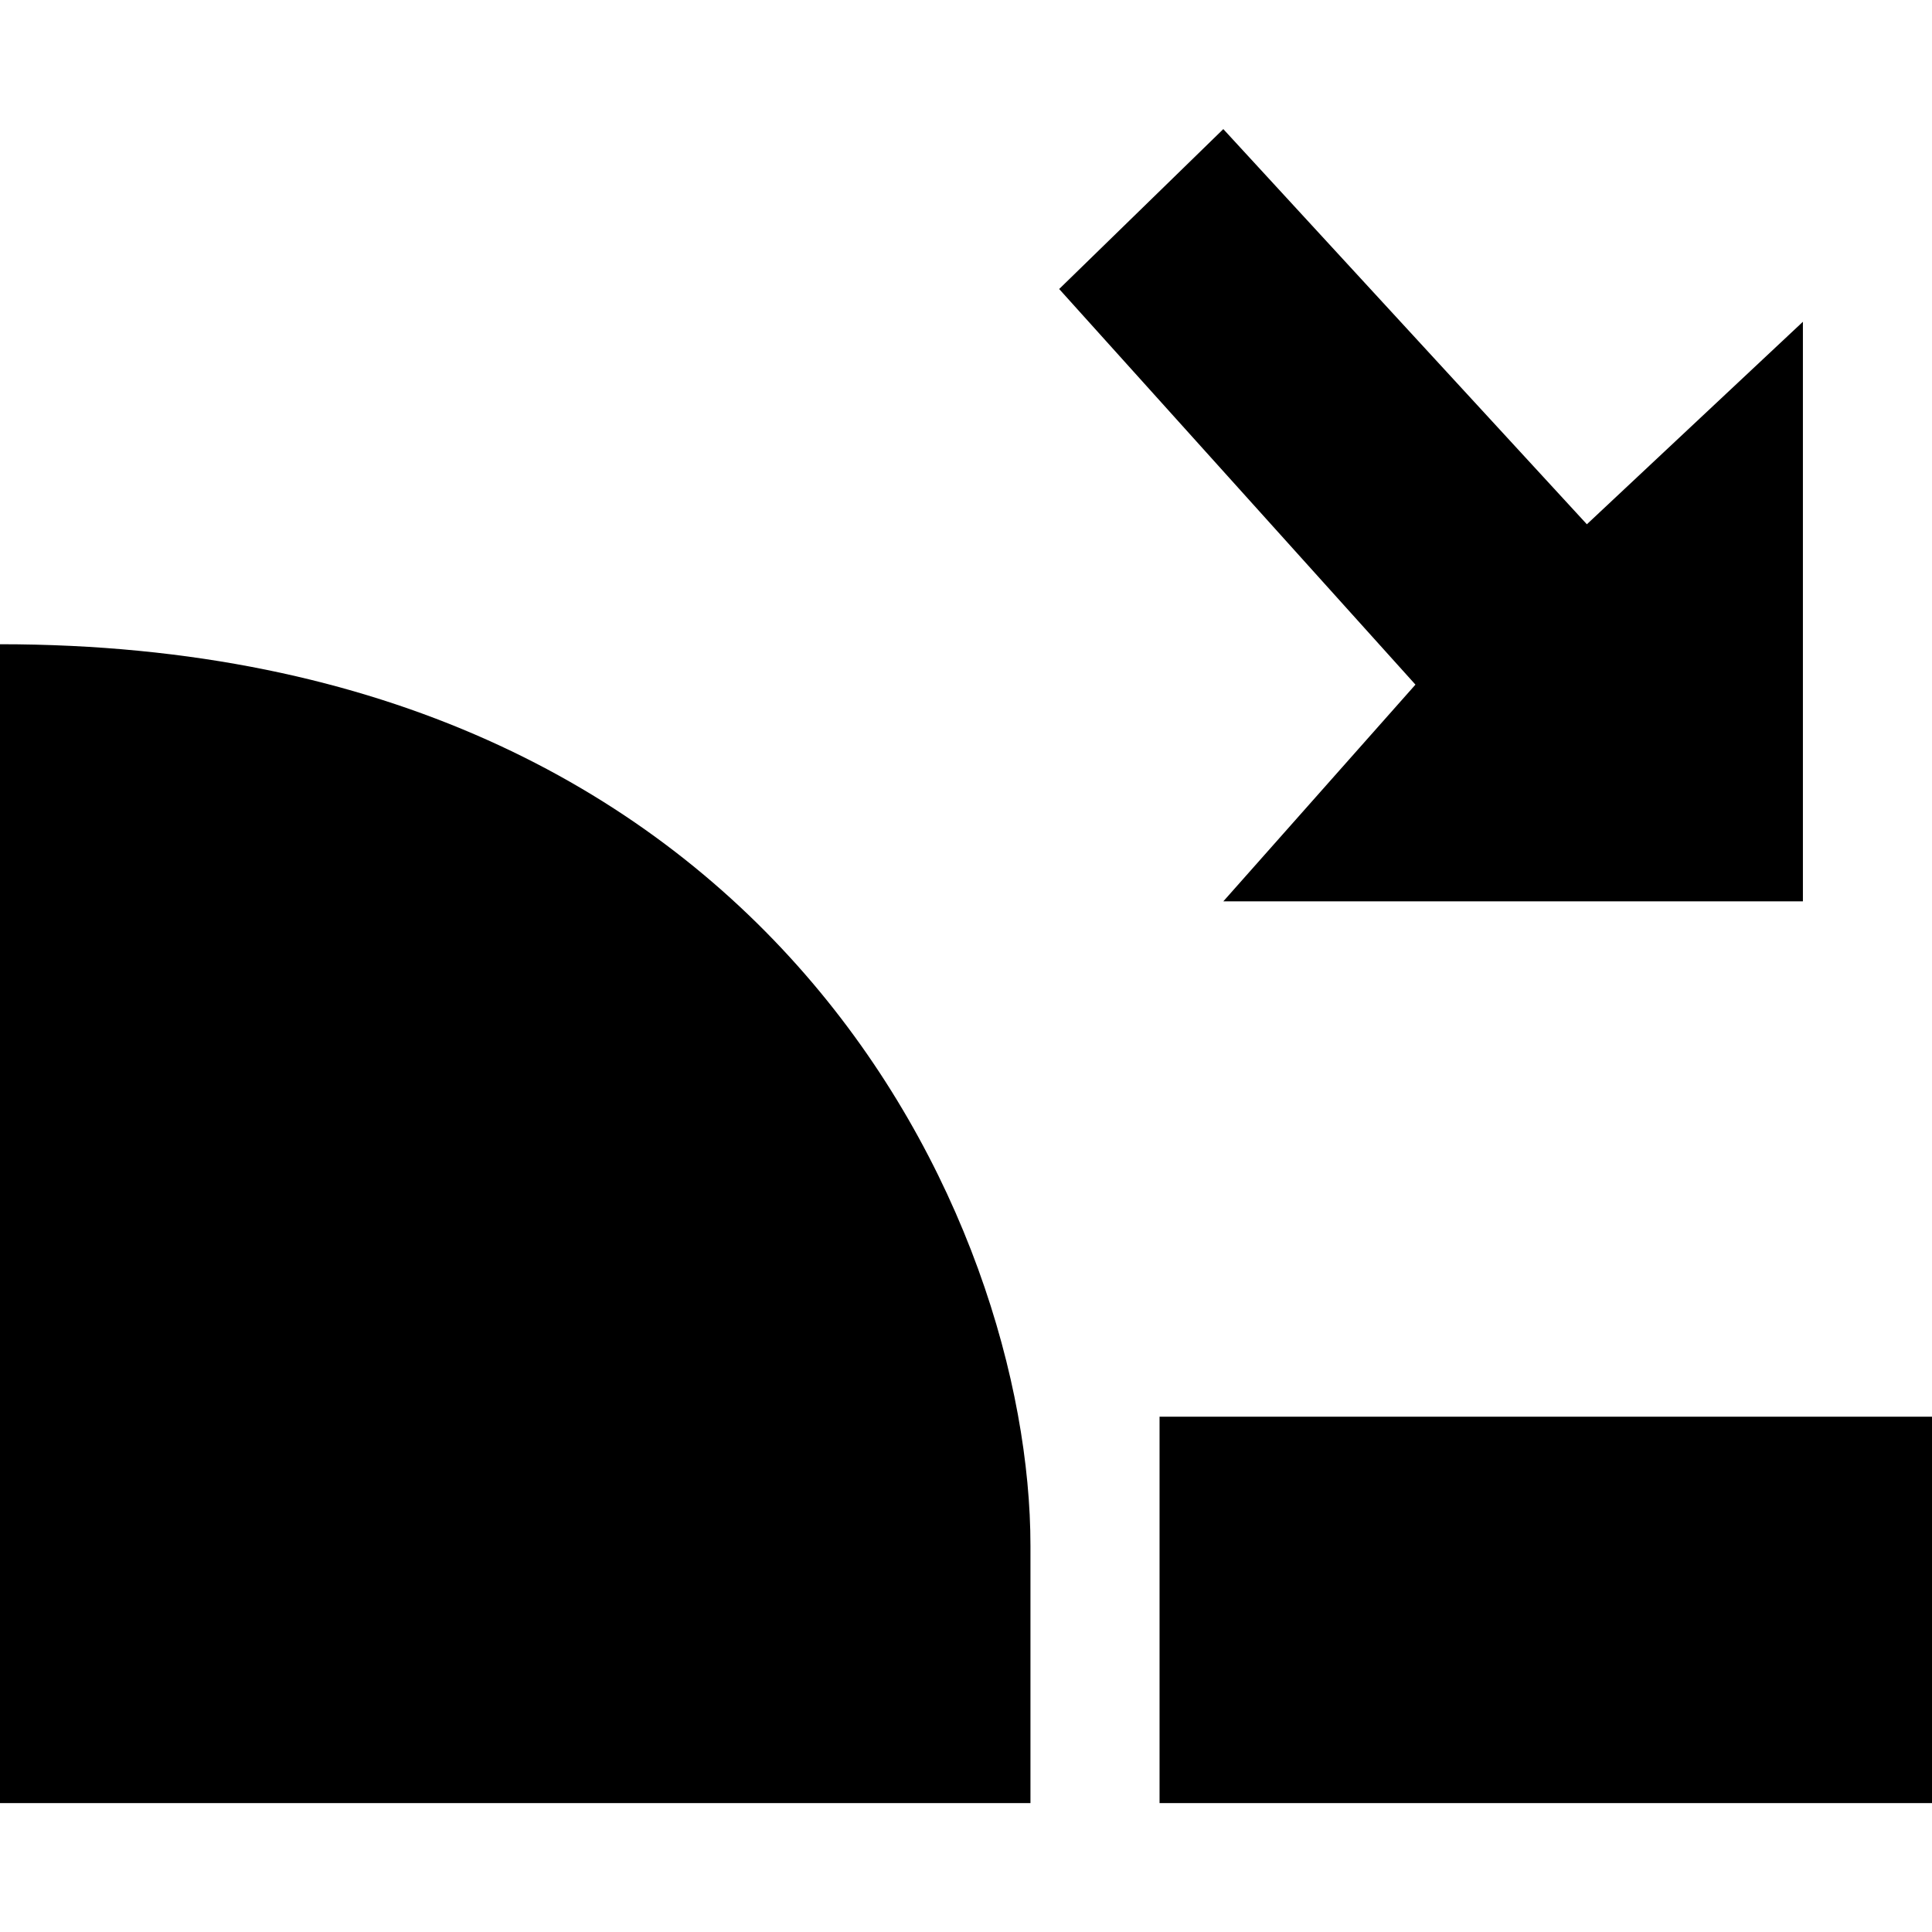
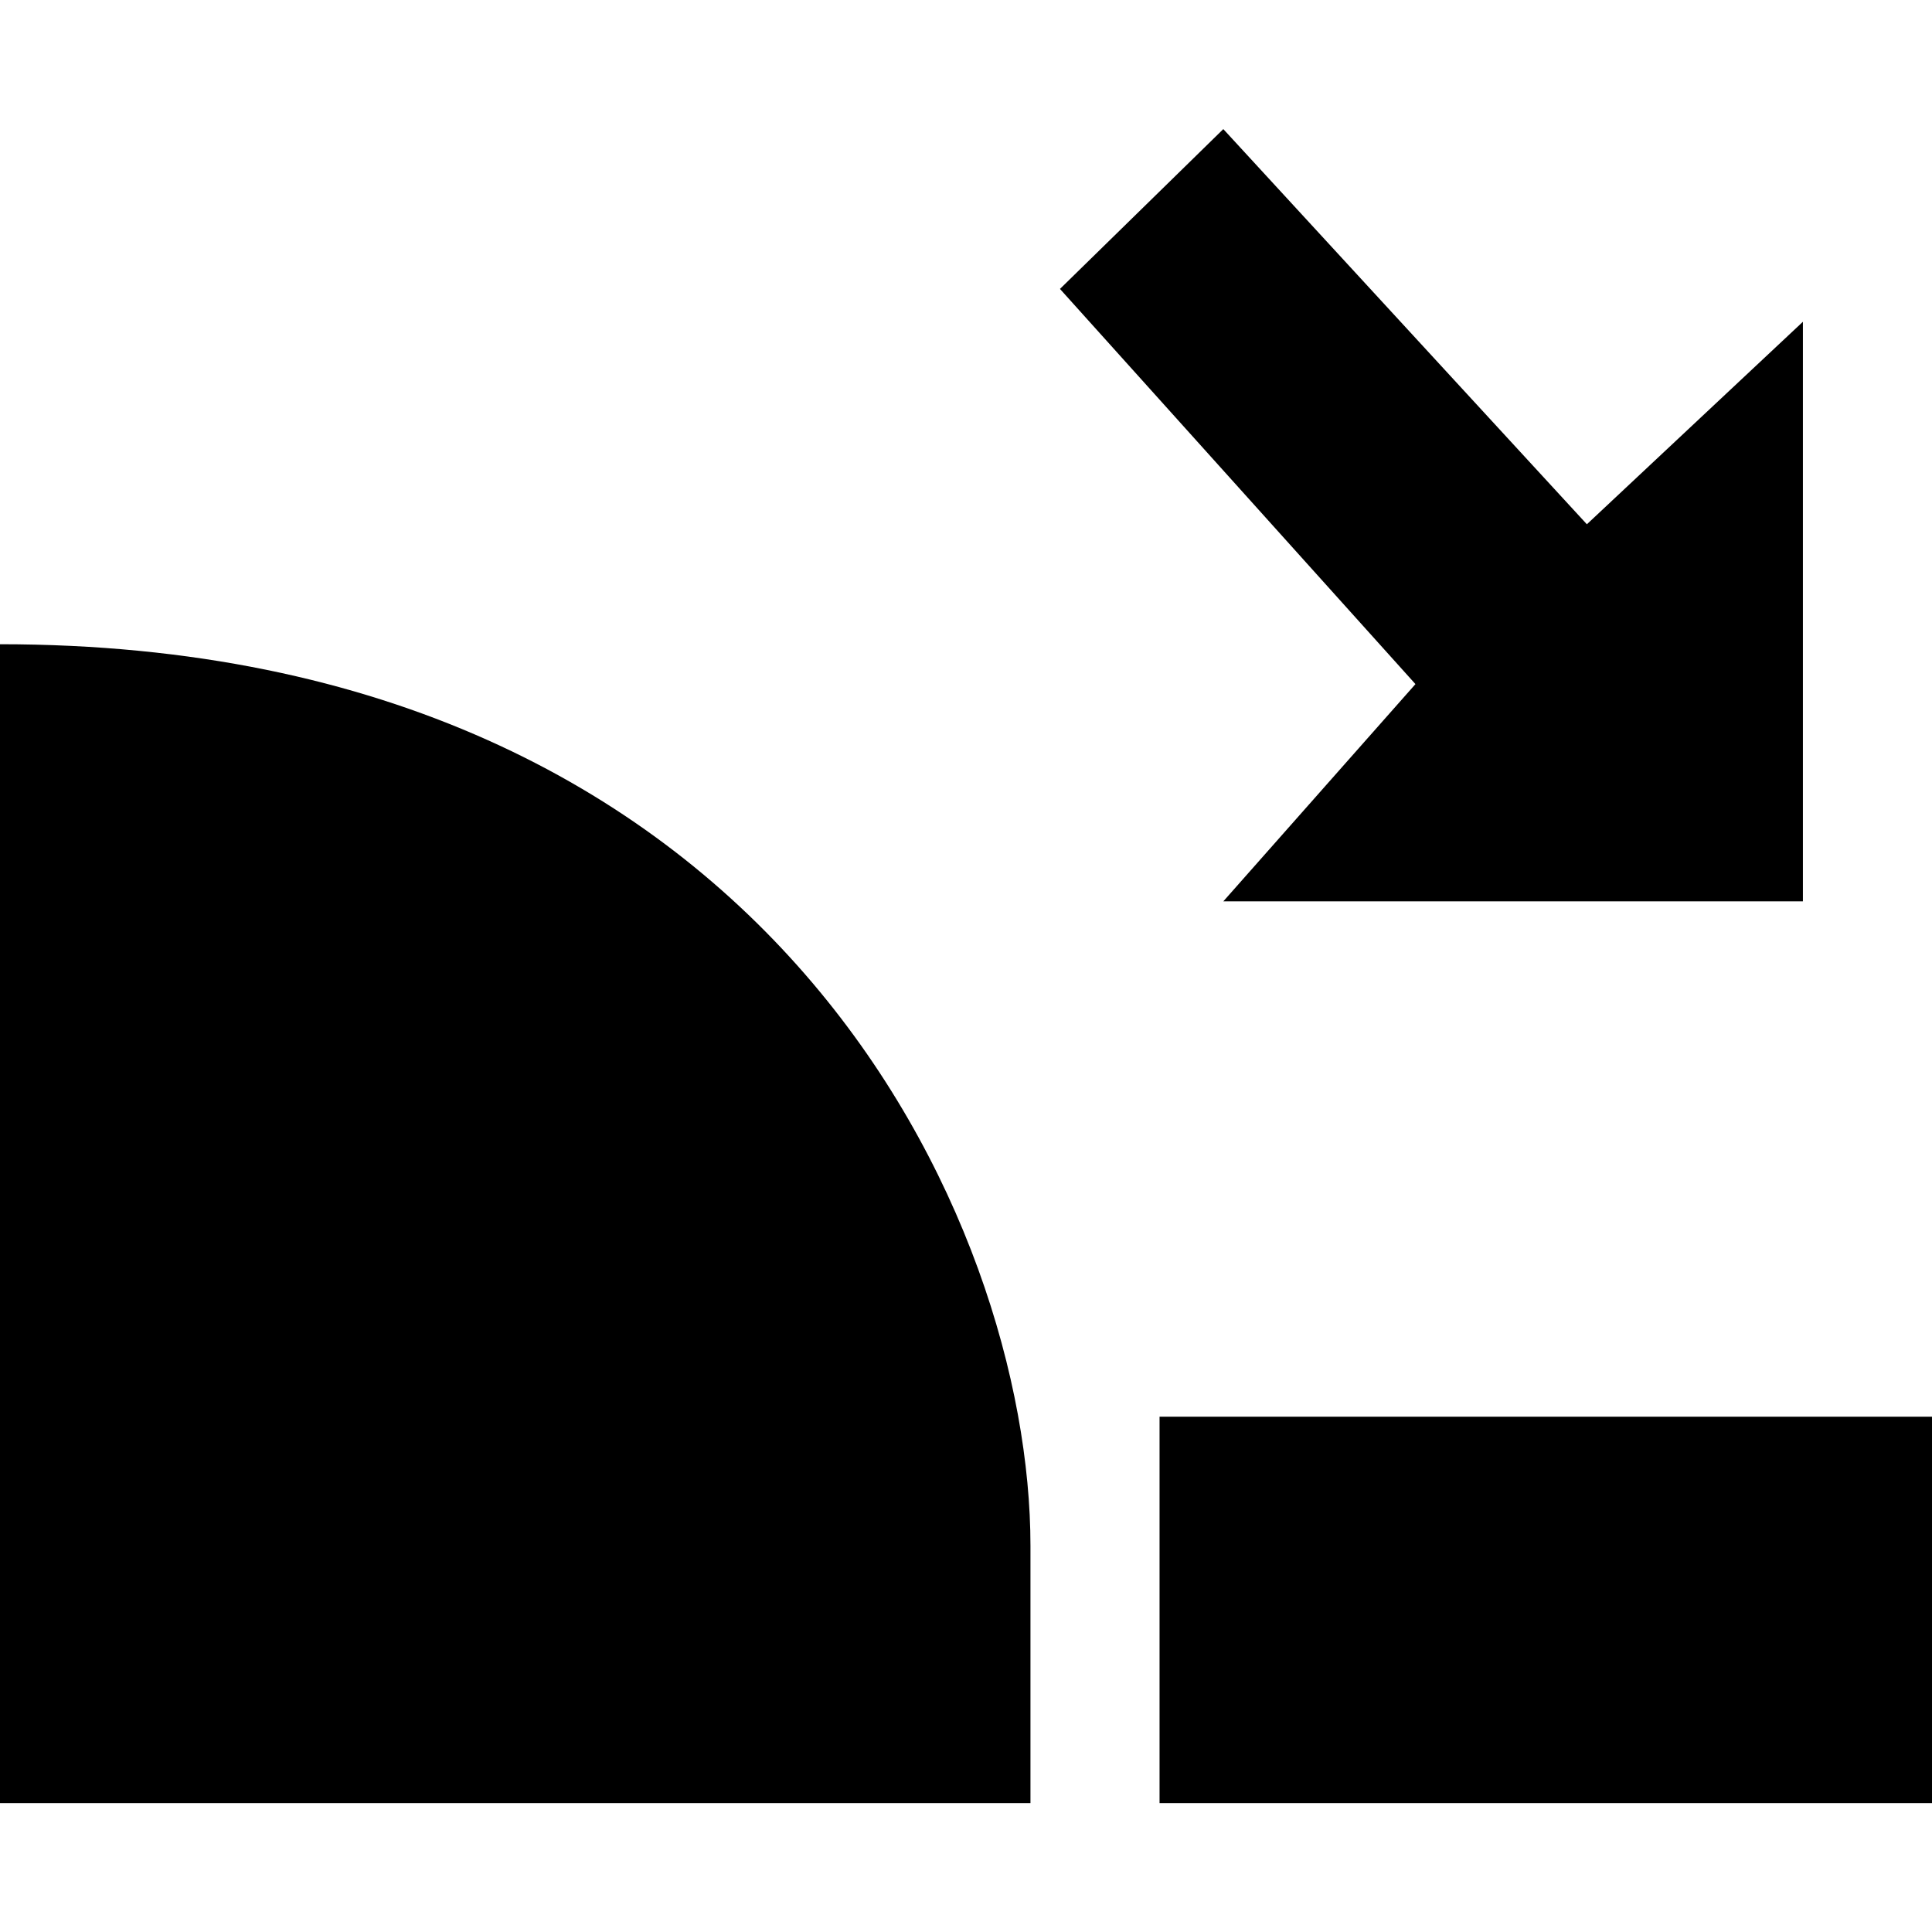
<svg xmlns="http://www.w3.org/2000/svg" width="11" height="11">
-   <path style="stroke:none;fill-rule:nonzero;fill:#000;fill-opacity:1" d="M0 3.668c4.398 0 5.867 3.297 5.867 5.133v1.465H0V3.668zM6.602 8.066H11v2.2H6.602zM6.031 1.645l.934-.91 2.07 2.25 1.23-1.153v3.3h-3.3l1.094-1.234L6.03 1.645zm0 0" />
+   <path style="stroke:none;fill-rule:nonzero;fill:#000;fill-opacity:1" d="M0 3.668c4.398 0 5.867 3.297 5.867 5.133v1.465H0V3.668zM6.602 8.066H11v2.2H6.602zM6.035 1.645l.93-.91 2.07 2.25 1.23-1.153v3.3h-3.3l1.094-1.237-2.024-2.25zm0 0" />
</svg>
